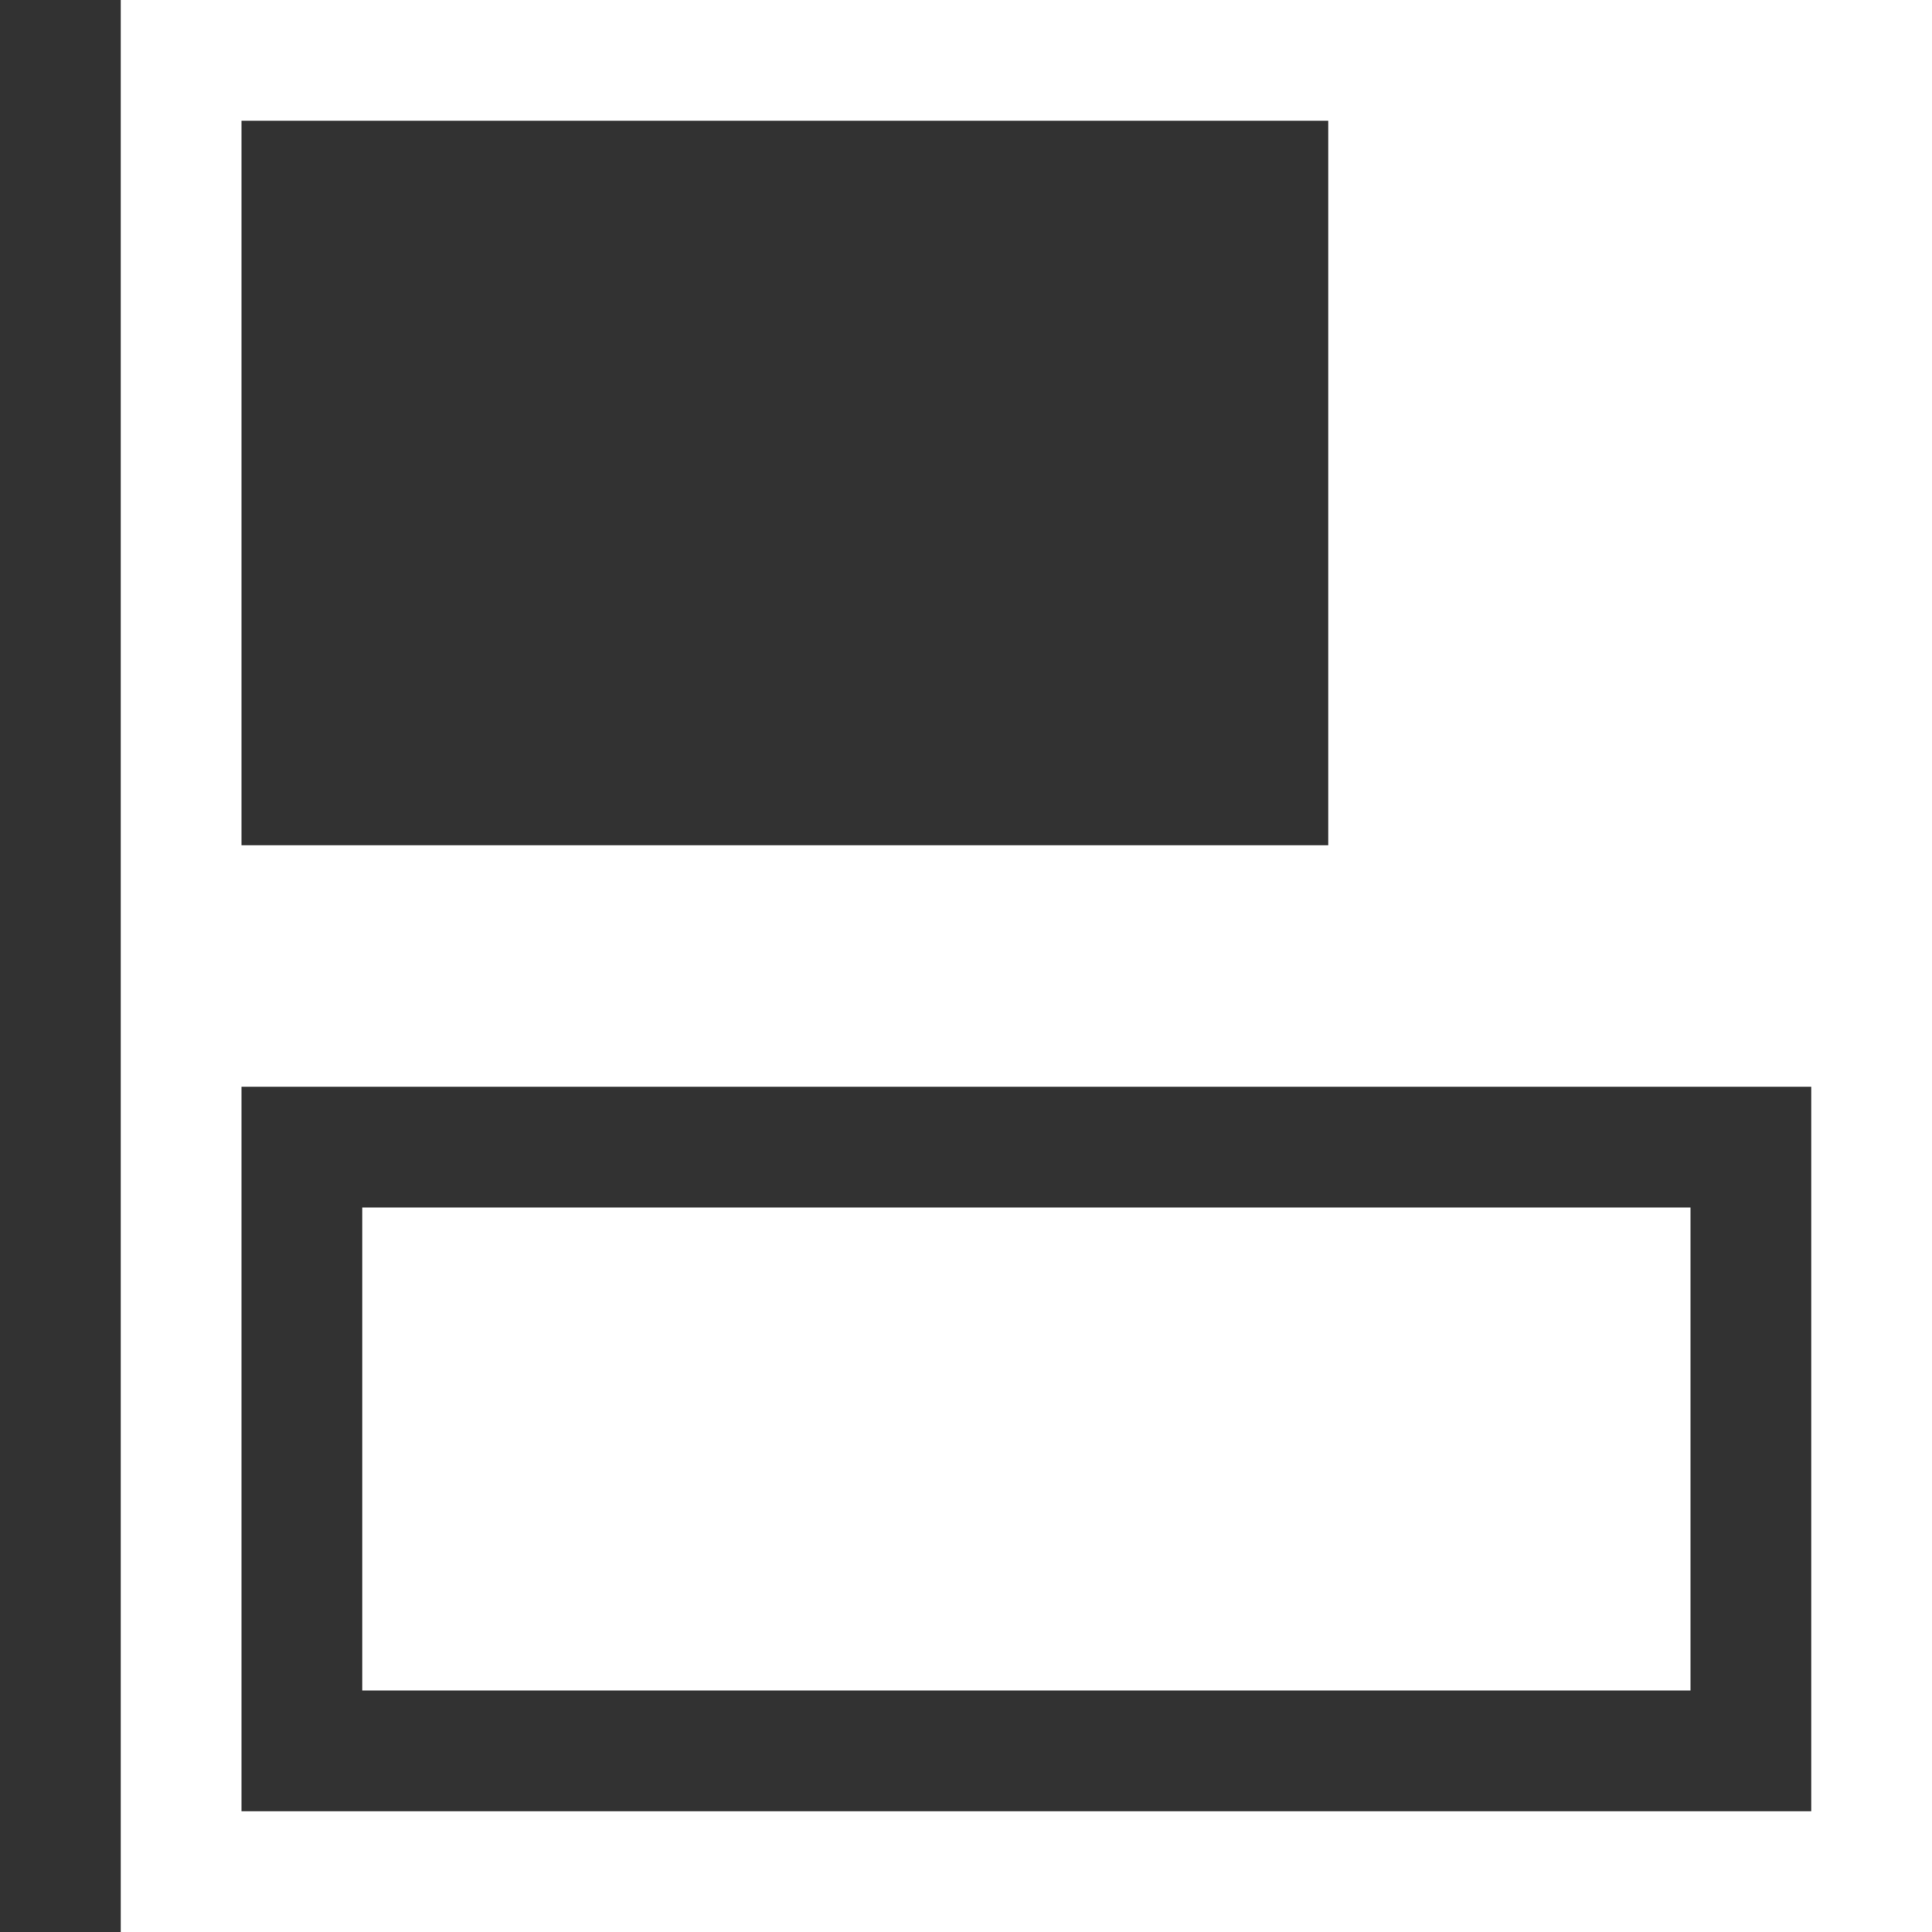
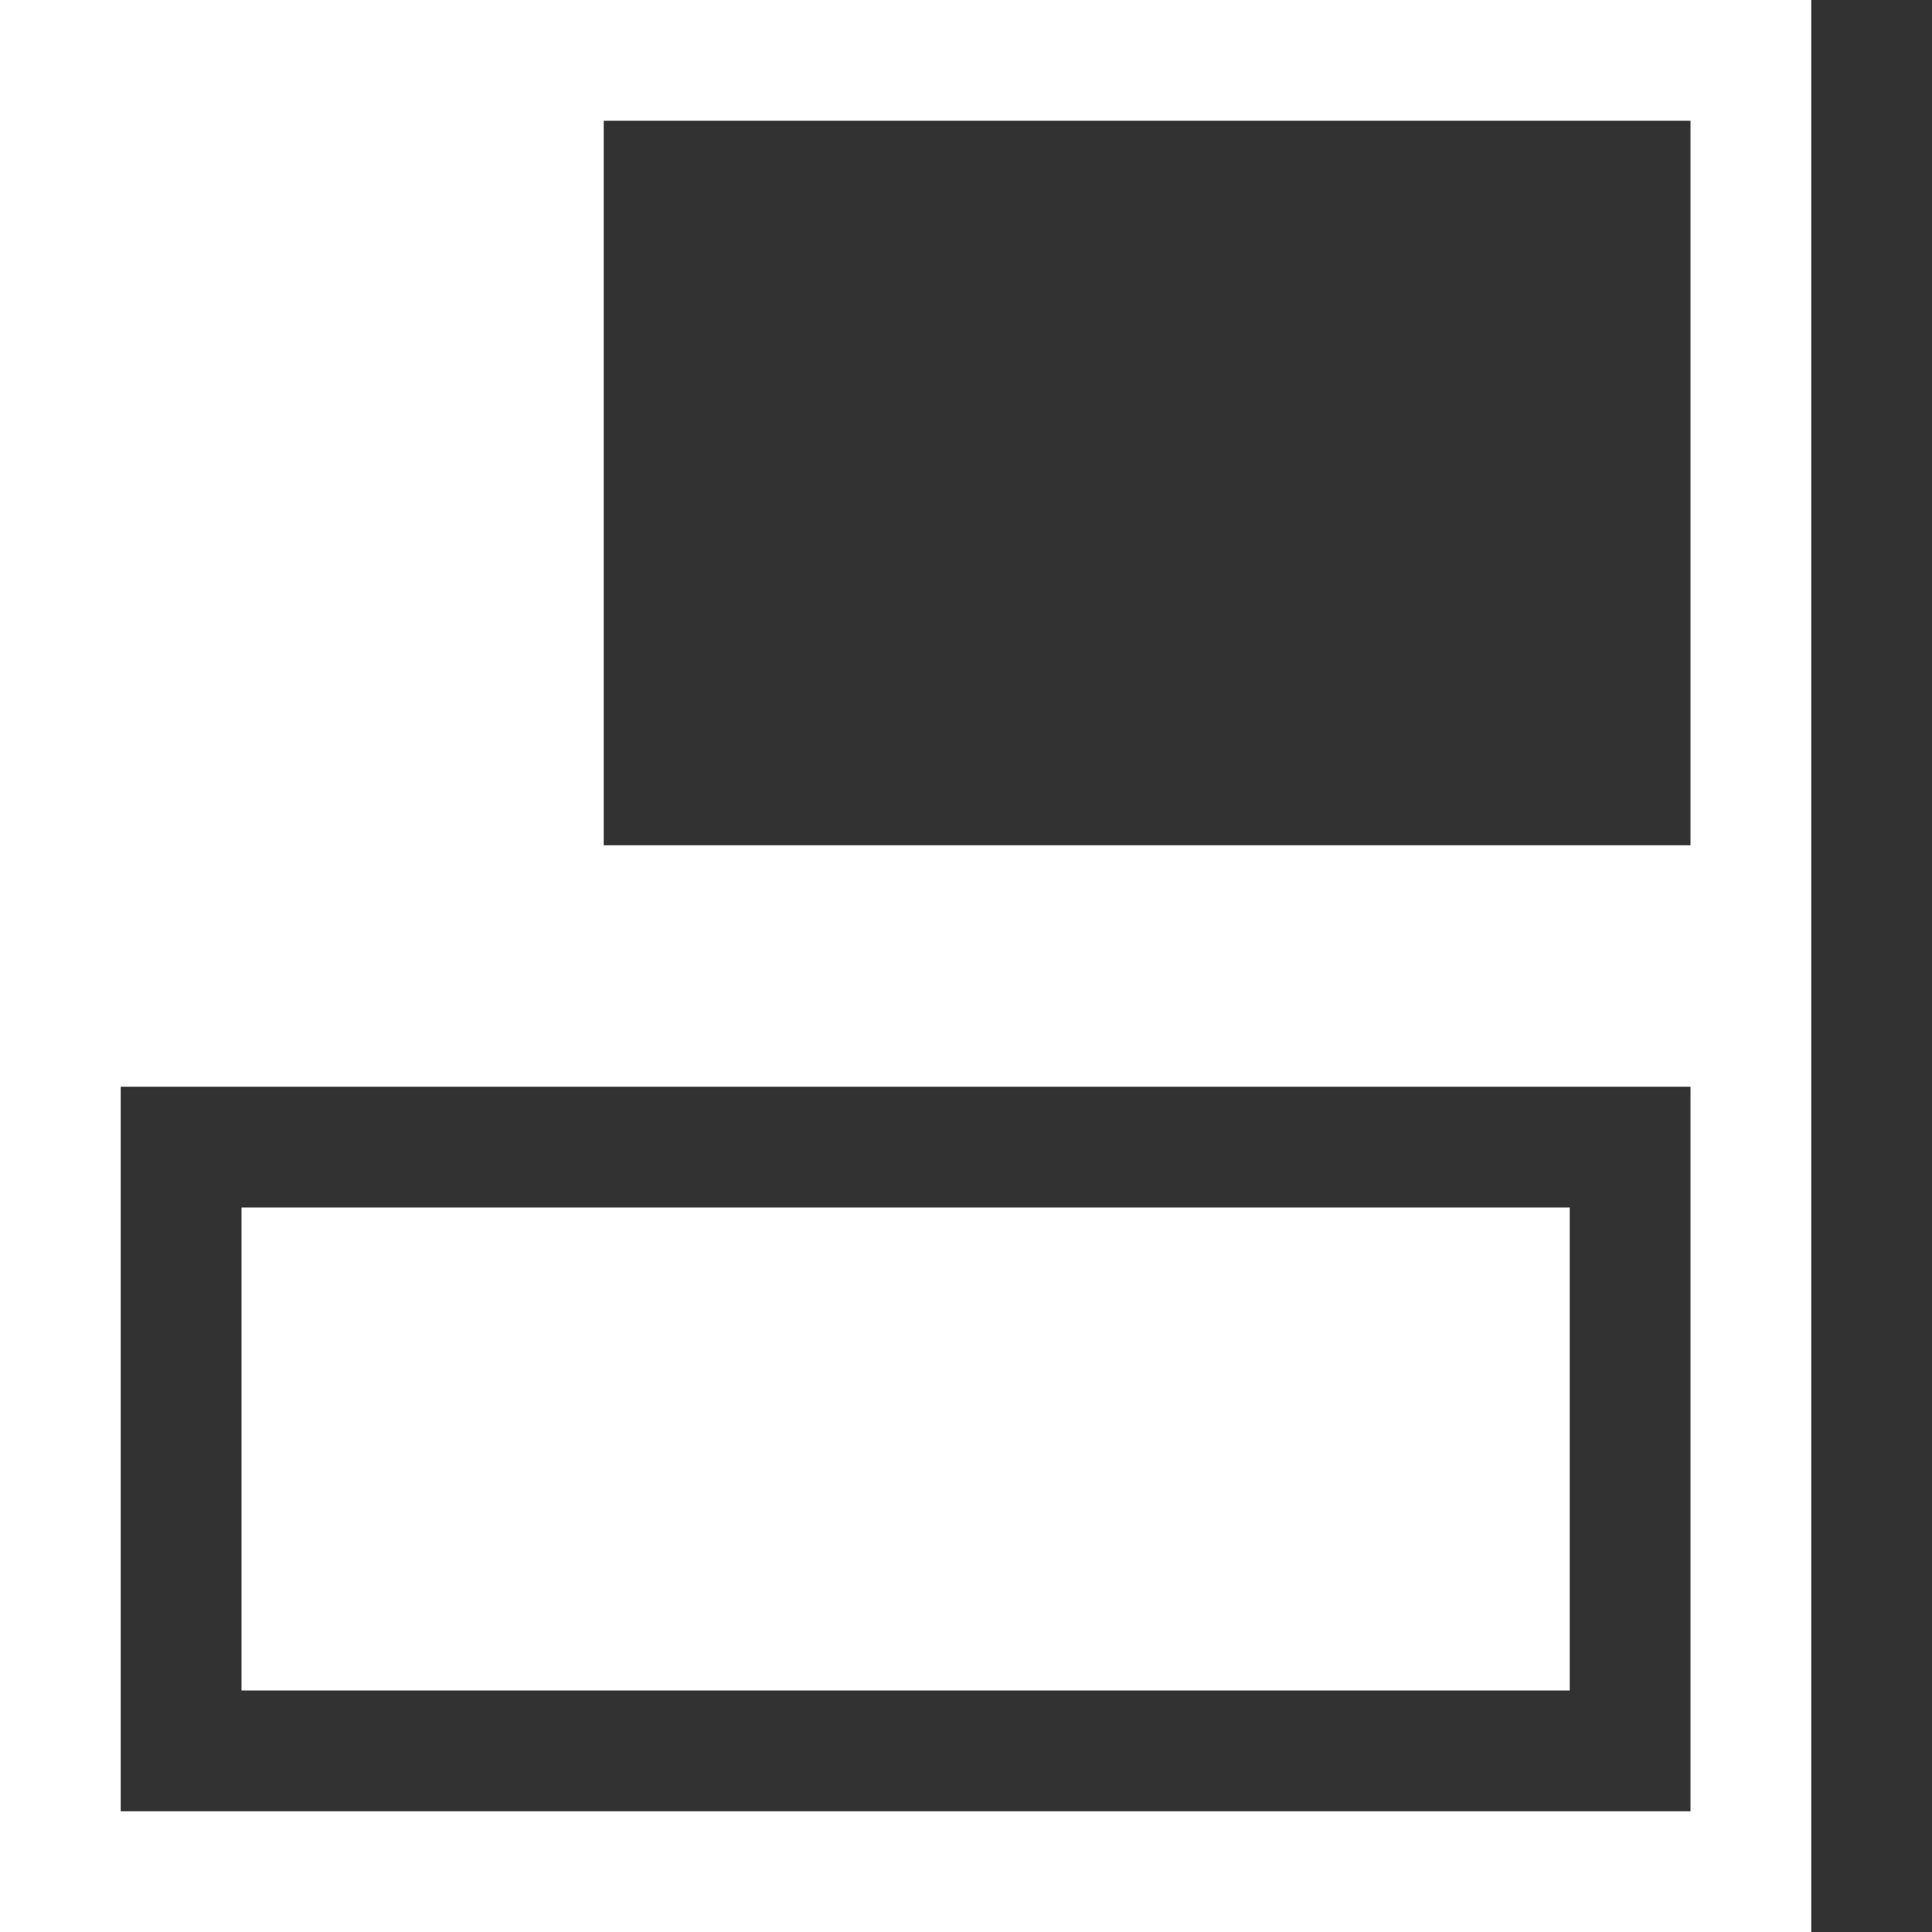
<svg xmlns="http://www.w3.org/2000/svg" width="32" height="32" viewBox="0 0 32 32" id="svg2" version="1.1">
  <defs id="defs4">
    <filter style="color-interpolation-filters:sRGB;" id="filter4429">
      <feFlood flood-opacity="0.502" flood-color="rgb(0,0,0)" result="flood" id="feFlood4431" />
      <feComposite in="flood" in2="SourceGraphic" operator="in" result="composite1" id="feComposite4433" />
      <feGaussianBlur in="composite1" stdDeviation="0" result="blur" id="feGaussianBlur4435" />
      <feOffset dx="0" dy="-2" result="offset" id="feOffset4437" />
      <feComposite in="SourceGraphic" in2="offset" operator="over" result="composite2" id="feComposite4439" />
    </filter>
    <filter style="color-interpolation-filters:sRGB;" id="filter4326">
      <feFlood flood-opacity="0.502" flood-color="rgb(0,0,0)" result="flood" id="feFlood4328" />
      <feComposite in="flood" in2="SourceGraphic" operator="in" result="composite1" id="feComposite4330" />
      <feGaussianBlur in="composite1" stdDeviation="0" result="blur" id="feGaussianBlur4332" />
      <feOffset dx="0" dy="-2" result="offset" id="feOffset4334" />
      <feComposite in="SourceGraphic" in2="offset" operator="over" result="composite2" id="feComposite4336" />
    </filter>
  </defs>
  <g id="layer3" style="display:inline">
-     <g id="g4152" transform="matrix(-1,0,0,1,32,0)" style="fill:#323232">
-       <path id="rect4727" d="m 2,18 0,12 26,0 0,-12 z m 2,2 22,0 0,8 -22,0 z" style="color:#000000;font-style:normal;font-variant:normal;font-weight:normal;font-stretch:normal;font-size:medium;line-height:normal;font-family:sans-serif;text-indent:0;text-align:start;text-decoration:none;text-decoration-line:none;text-decoration-style:solid;text-decoration-color:#000000;letter-spacing:normal;word-spacing:normal;text-transform:none;direction:ltr;block-progression:tb;writing-mode:lr-tb;baseline-shift:baseline;text-anchor:start;white-space:normal;clip-rule:nonzero;display:inline;overflow:visible;visibility:visible;opacity:1;isolation:auto;mix-blend-mode:normal;color-interpolation:sRGB;color-interpolation-filters:linearRGB;solid-color:#000000;solid-opacity:1;fill:#323232;fill-opacity:1;fill-rule:nonzero;stroke:none;stroke-width:2;stroke-linecap:square;stroke-linejoin:miter;stroke-miterlimit:4;stroke-dasharray:none;stroke-dashoffset:1;stroke-opacity:1;color-rendering:auto;image-rendering:auto;shape-rendering:auto;text-rendering:auto;enable-background:accumulate" />
-       <path id="rect4727-0" d="m 10,2 0,12 18,0 0,-12 z" style="color:#000000;font-style:normal;font-variant:normal;font-weight:normal;font-stretch:normal;font-size:medium;line-height:normal;font-family:sans-serif;text-indent:0;text-align:start;text-decoration:none;text-decoration-line:none;text-decoration-style:solid;text-decoration-color:#000000;letter-spacing:normal;word-spacing:normal;text-transform:none;direction:ltr;block-progression:tb;writing-mode:lr-tb;baseline-shift:baseline;text-anchor:start;white-space:normal;clip-rule:nonzero;display:inline;overflow:visible;visibility:visible;opacity:1;isolation:auto;mix-blend-mode:normal;color-interpolation:sRGB;color-interpolation-filters:linearRGB;solid-color:#000000;solid-opacity:1;fill:#323232;fill-opacity:1;fill-rule:nonzero;stroke:none;stroke-width:2;stroke-linecap:square;stroke-linejoin:miter;stroke-miterlimit:4;stroke-dasharray:none;stroke-dashoffset:1;stroke-opacity:1;color-rendering:auto;image-rendering:auto;shape-rendering:auto;text-rendering:auto;enable-background:accumulate" />
-       <rect y="-5.9999996e-007" x="30" height="32" width="2" id="rect4763" style="opacity:1;fill:#323232;fill-opacity:1;stroke:none;stroke-width:2;stroke-linecap:square;stroke-linejoin:miter;stroke-miterlimit:4;stroke-dasharray:none;stroke-dashoffset:1;stroke-opacity:1" />
-     </g>
+     <path style="color:#000000;font-style:normal;font-variant:normal;font-weight:normal;font-stretch:normal;font-size:medium;line-height:normal;font-family:sans-serif;text-indent:0;text-align:start;text-decoration:none;text-decoration-line:none;text-decoration-style:solid;text-decoration-color:#000000;letter-spacing:normal;word-spacing:normal;text-transform:none;direction:ltr;block-progression:tb;writing-mode:lr-tb;baseline-shift:baseline;text-anchor:start;white-space:normal;clip-rule:nonzero;display:inline;overflow:visible;visibility:visible;opacity:1;isolation:auto;mix-blend-mode:normal;color-interpolation:sRGB;color-interpolation-filters:linearRGB;solid-color:#000000;solid-opacity:1;fill:#323232;fill-opacity:1;fill-rule:nonzero;stroke:none;stroke-width:2;stroke-linecap:square;stroke-linejoin:miter;stroke-miterlimit:4;stroke-dasharray:none;stroke-dashoffset:1;stroke-opacity:1;color-rendering:auto;image-rendering:auto;shape-rendering:auto;text-rendering:auto;enable-background:accumulate" d="m 2,18 0,12 26,0 0,-12 z m 2,2 22,0 0,8 -22,0 z" id="rect4727" />
+     <path style="color:#000000;font-style:normal;font-variant:normal;font-weight:normal;font-stretch:normal;font-size:medium;line-height:normal;font-family:sans-serif;text-indent:0;text-align:start;text-decoration:none;text-decoration-line:none;text-decoration-style:solid;text-decoration-color:#000000;letter-spacing:normal;word-spacing:normal;text-transform:none;direction:ltr;block-progression:tb;writing-mode:lr-tb;baseline-shift:baseline;text-anchor:start;white-space:normal;clip-rule:nonzero;display:inline;overflow:visible;visibility:visible;opacity:1;isolation:auto;mix-blend-mode:normal;color-interpolation:sRGB;color-interpolation-filters:linearRGB;solid-color:#000000;solid-opacity:1;fill:#323232;fill-opacity:1;fill-rule:nonzero;stroke:none;stroke-width:2;stroke-linecap:square;stroke-linejoin:miter;stroke-miterlimit:4;stroke-dasharray:none;stroke-dashoffset:1;stroke-opacity:1;color-rendering:auto;image-rendering:auto;shape-rendering:auto;text-rendering:auto;enable-background:accumulate" d="m 10,2 0,12 18,0 0,-12 z" id="rect4727-0" />
+     <rect style="opacity:1;fill:#323232;fill-opacity:1;stroke:none;stroke-width:2;stroke-linecap:square;stroke-linejoin:miter;stroke-miterlimit:4;stroke-dasharray:none;stroke-dashoffset:1;stroke-opacity:1" id="rect4763" width="2" height="32" x="30" y="-5.9999996e-007" />
  </g>
</svg>
